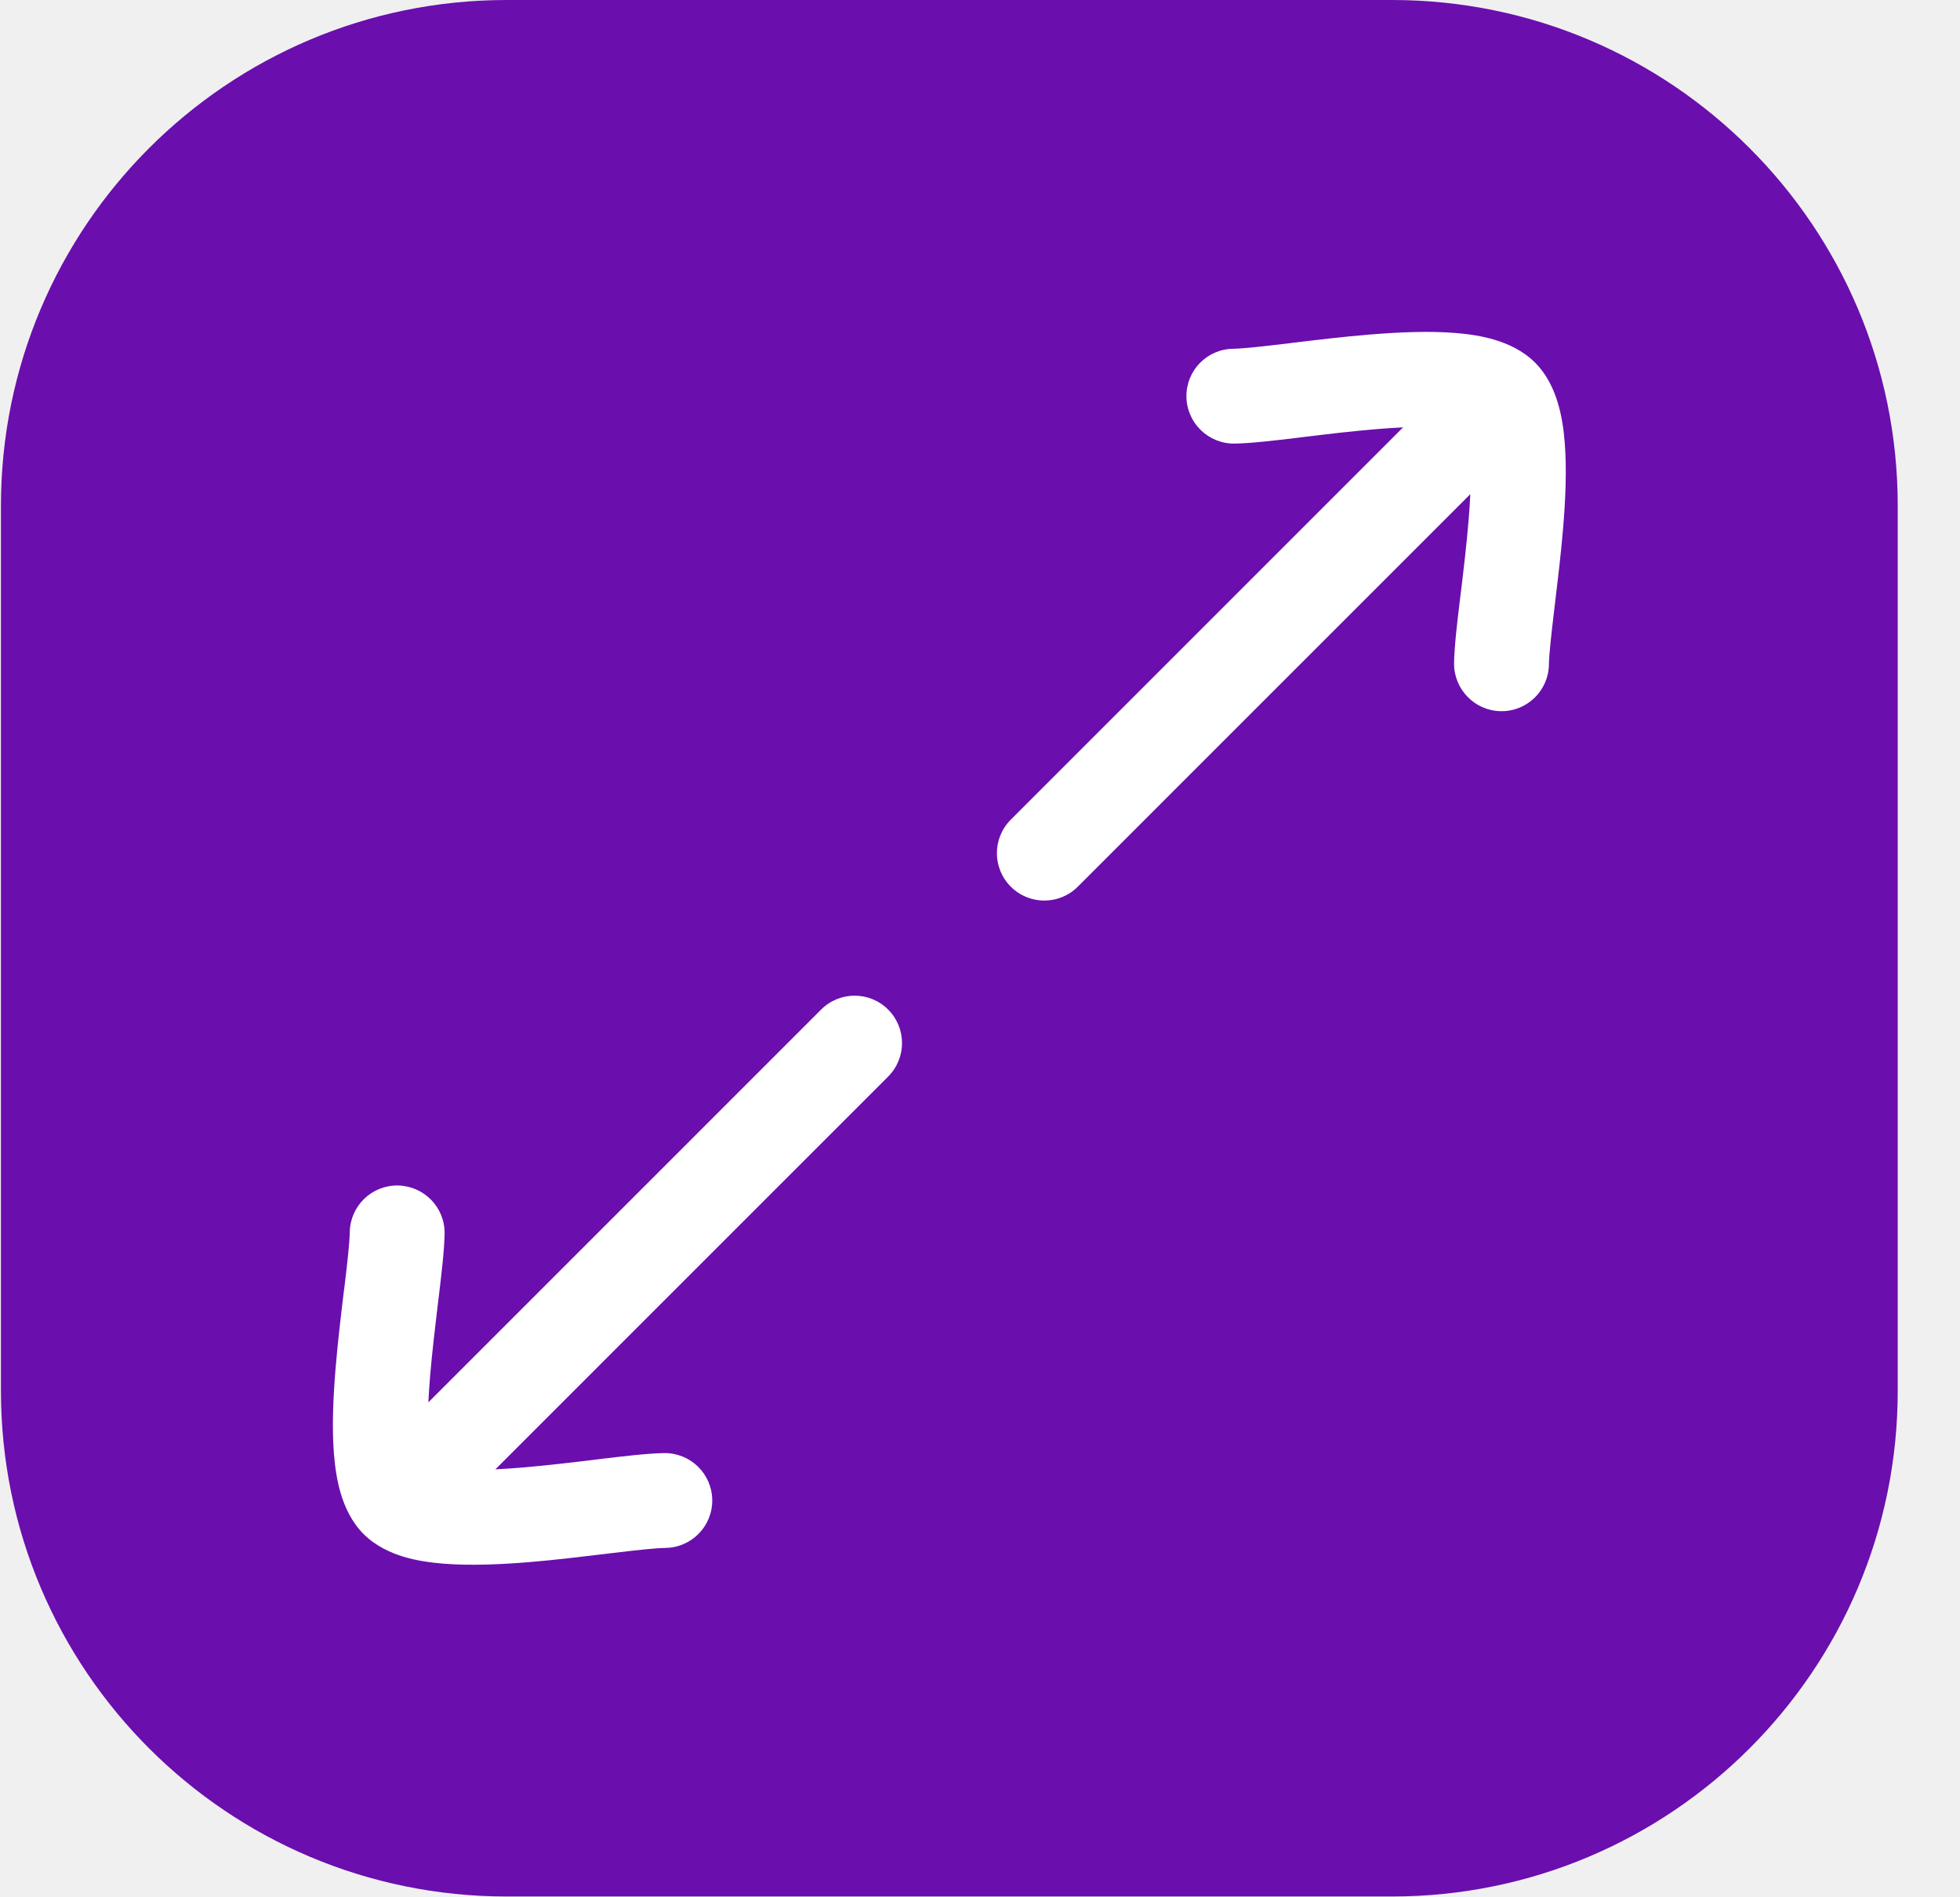
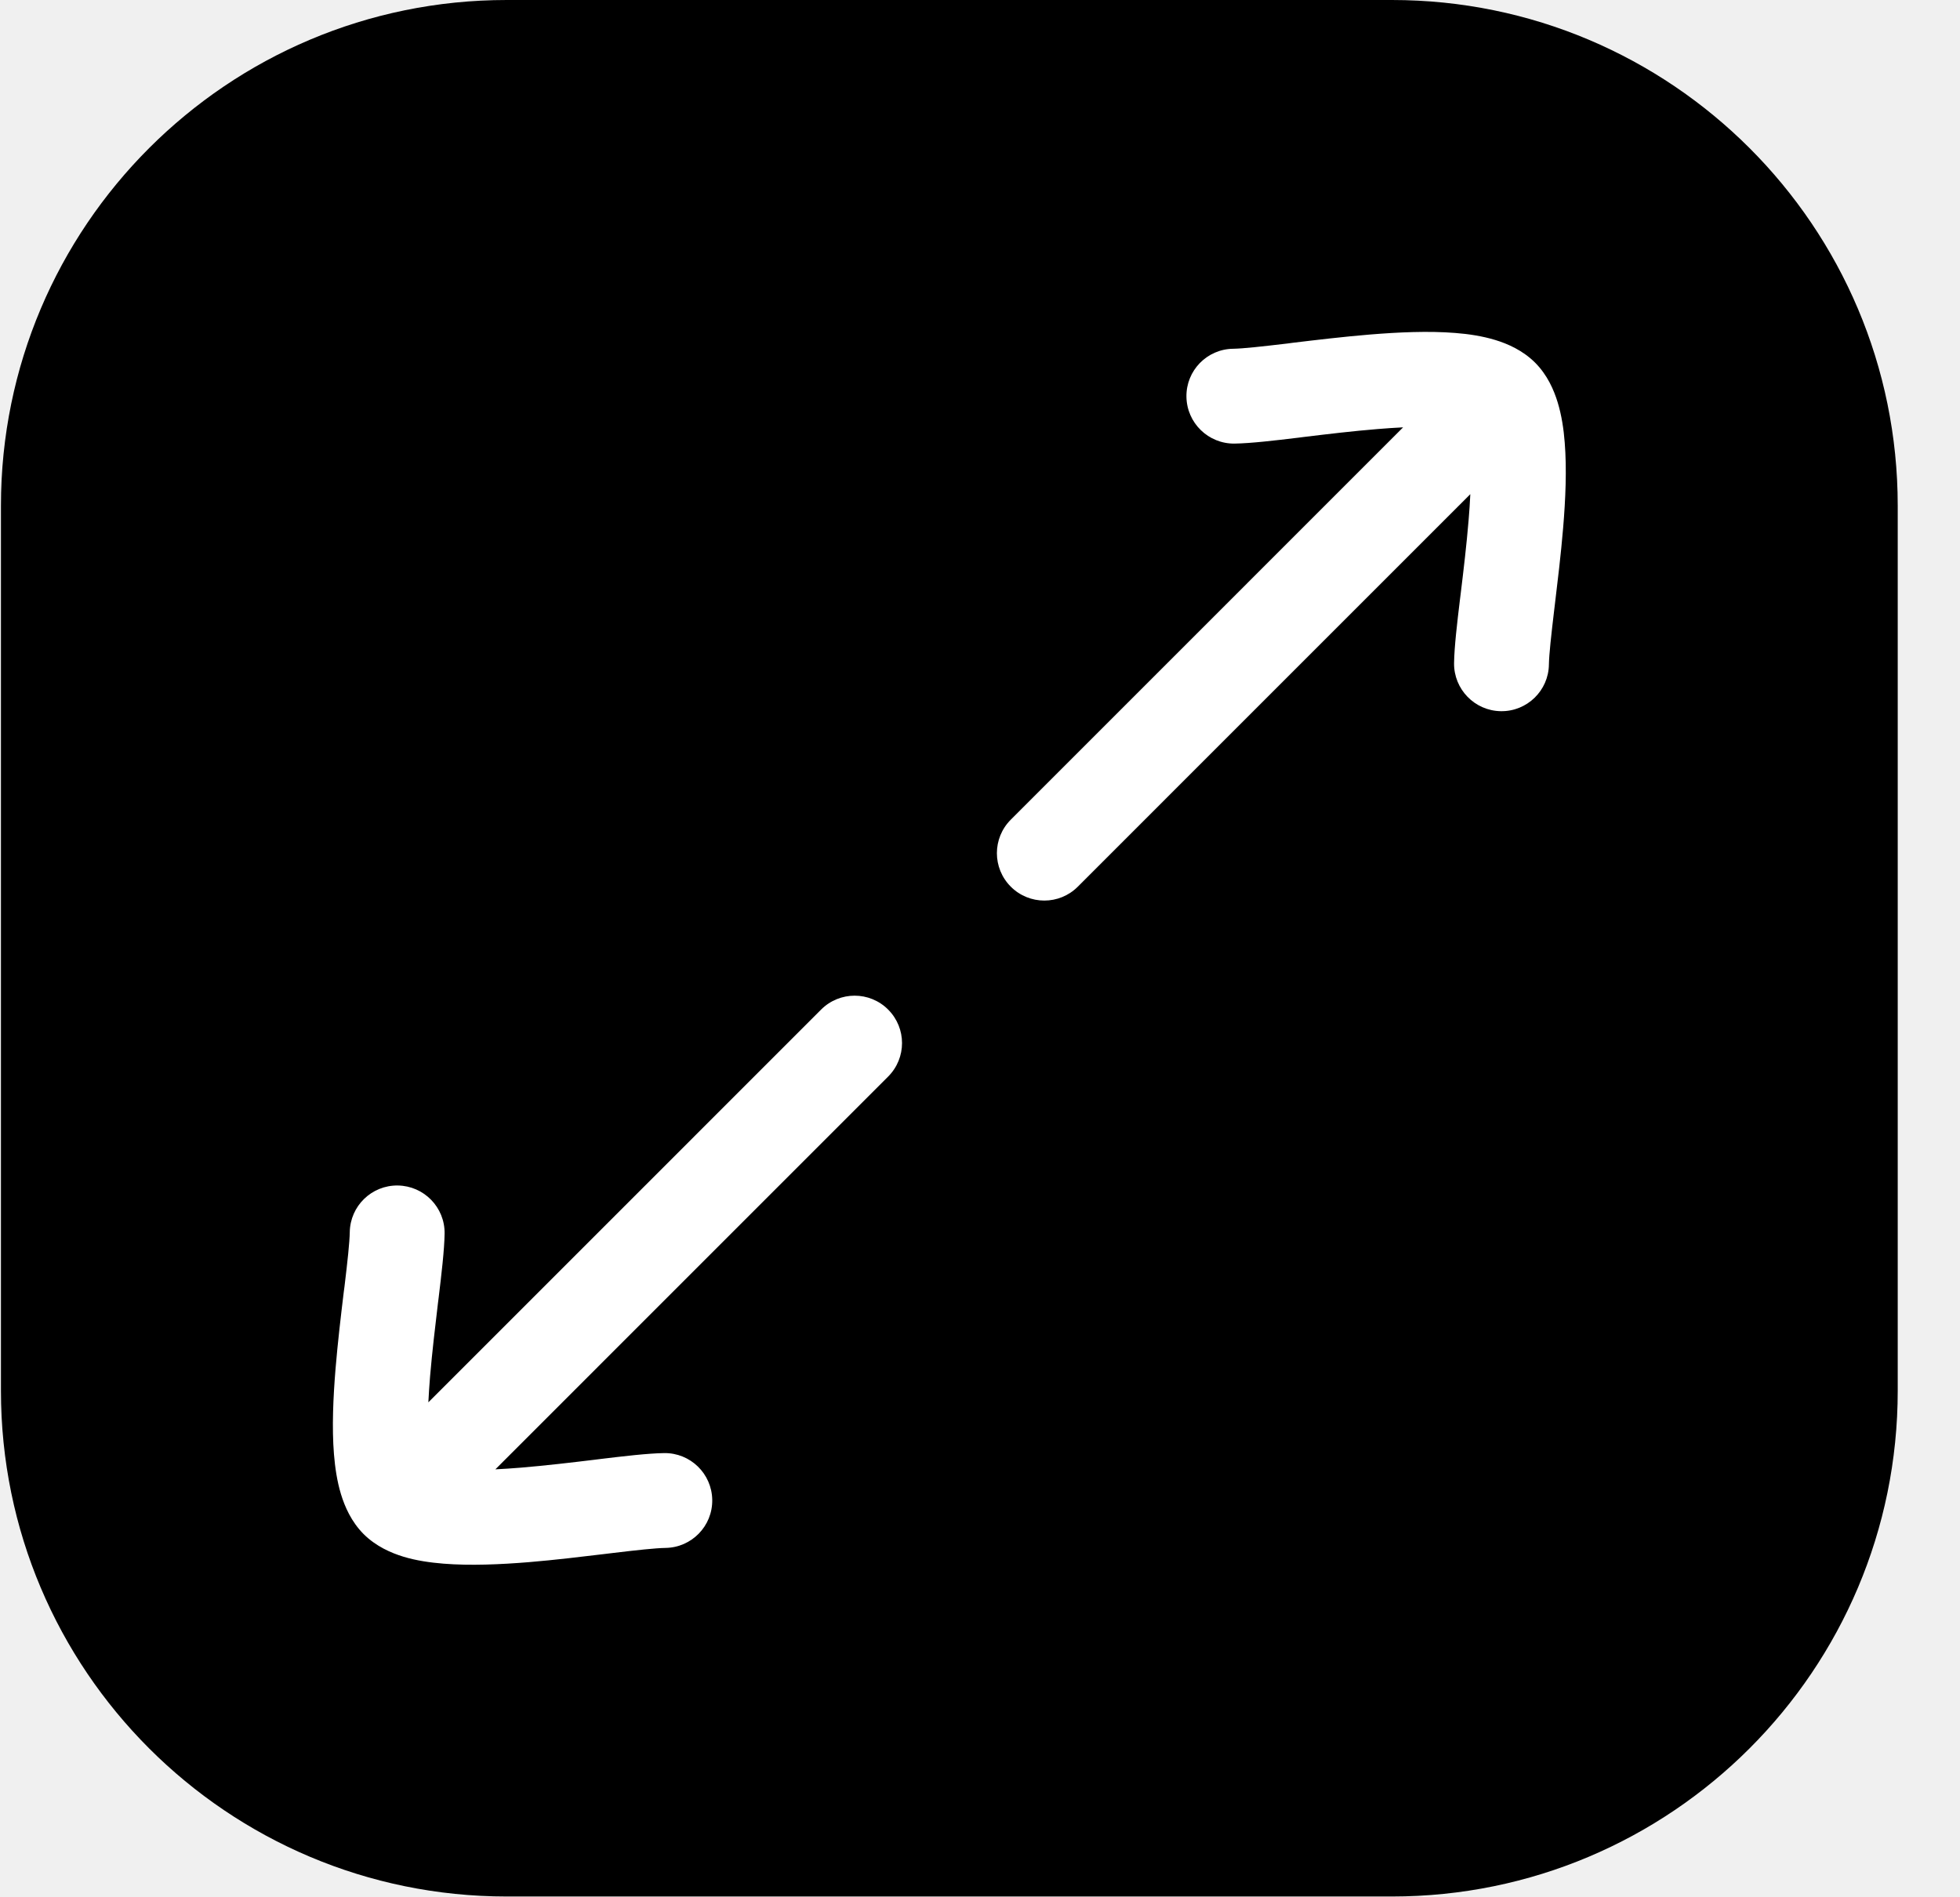
<svg xmlns="http://www.w3.org/2000/svg" width="31" height="30" viewBox="0 0 31 30" fill="none">
-   <rect x="0.015" width="30" height="30" rx="8" fill="#6A0EAD" />
+   <rect x="0.015" width="30" height="30" rx="8" fill="currentColor" />
  <path d="M12.987 15.97C13.28 15.677 13.755 15.677 14.047 15.97C14.34 16.263 14.34 16.737 14.047 17.03L7.835 23.243C7.965 23.237 8.101 23.227 8.242 23.216C8.634 23.183 9.034 23.136 9.405 23.091C9.434 23.087 9.463 23.084 9.492 23.08C9.865 23.035 10.244 22.99 10.504 22.986C10.918 22.98 11.259 23.311 11.265 23.726C11.271 24.14 10.94 24.48 10.526 24.486C10.364 24.489 10.077 24.52 9.67 24.569C9.641 24.573 9.61 24.576 9.58 24.58C9.213 24.624 8.787 24.676 8.366 24.711C7.914 24.748 7.434 24.769 7.014 24.735C6.804 24.718 6.585 24.687 6.381 24.625C6.184 24.565 5.946 24.461 5.751 24.267C5.557 24.072 5.453 23.833 5.393 23.636C5.331 23.432 5.299 23.213 5.282 23.003C5.248 22.583 5.27 22.104 5.307 21.652C5.342 21.231 5.393 20.804 5.437 20.438C5.441 20.407 5.445 20.377 5.449 20.348C5.498 19.941 5.529 19.654 5.532 19.492C5.538 19.078 5.878 18.747 6.292 18.753C6.706 18.759 7.038 19.099 7.032 19.514C7.028 19.774 6.983 20.153 6.938 20.526C6.935 20.555 6.931 20.584 6.927 20.613C6.883 20.984 6.835 21.384 6.802 21.775C6.791 21.916 6.781 22.053 6.775 22.183L12.987 15.97ZM23.016 5.267C23.226 5.283 23.445 5.316 23.649 5.378C23.846 5.438 24.084 5.542 24.279 5.736C24.474 5.931 24.577 6.169 24.637 6.366C24.699 6.57 24.732 6.789 24.748 6.999C24.782 7.419 24.761 7.899 24.723 8.351C24.688 8.772 24.636 9.198 24.592 9.564C24.589 9.595 24.585 9.626 24.581 9.655C24.533 10.062 24.501 10.349 24.498 10.511C24.493 10.925 24.152 11.256 23.738 11.25C23.324 11.244 22.993 10.903 22.998 10.489C23.002 10.229 23.047 9.85 23.092 9.477C23.096 9.448 23.099 9.419 23.103 9.39C23.148 9.019 23.196 8.618 23.228 8.227C23.24 8.085 23.249 7.948 23.255 7.817L17.047 14.026C16.755 14.319 16.28 14.319 15.987 14.026C15.694 13.733 15.694 13.259 15.987 12.966L22.192 6.76C22.063 6.766 21.927 6.776 21.788 6.787C21.396 6.819 20.996 6.867 20.625 6.912C20.596 6.916 20.567 6.919 20.539 6.923C20.166 6.968 19.786 7.013 19.526 7.017C19.112 7.022 18.771 6.691 18.765 6.276C18.759 5.862 19.09 5.522 19.504 5.517C19.666 5.514 19.953 5.482 20.36 5.434C20.389 5.43 20.419 5.426 20.45 5.422C20.816 5.378 21.243 5.327 21.665 5.292C22.116 5.255 22.596 5.233 23.016 5.267Z" fill="white" />
</svg>
